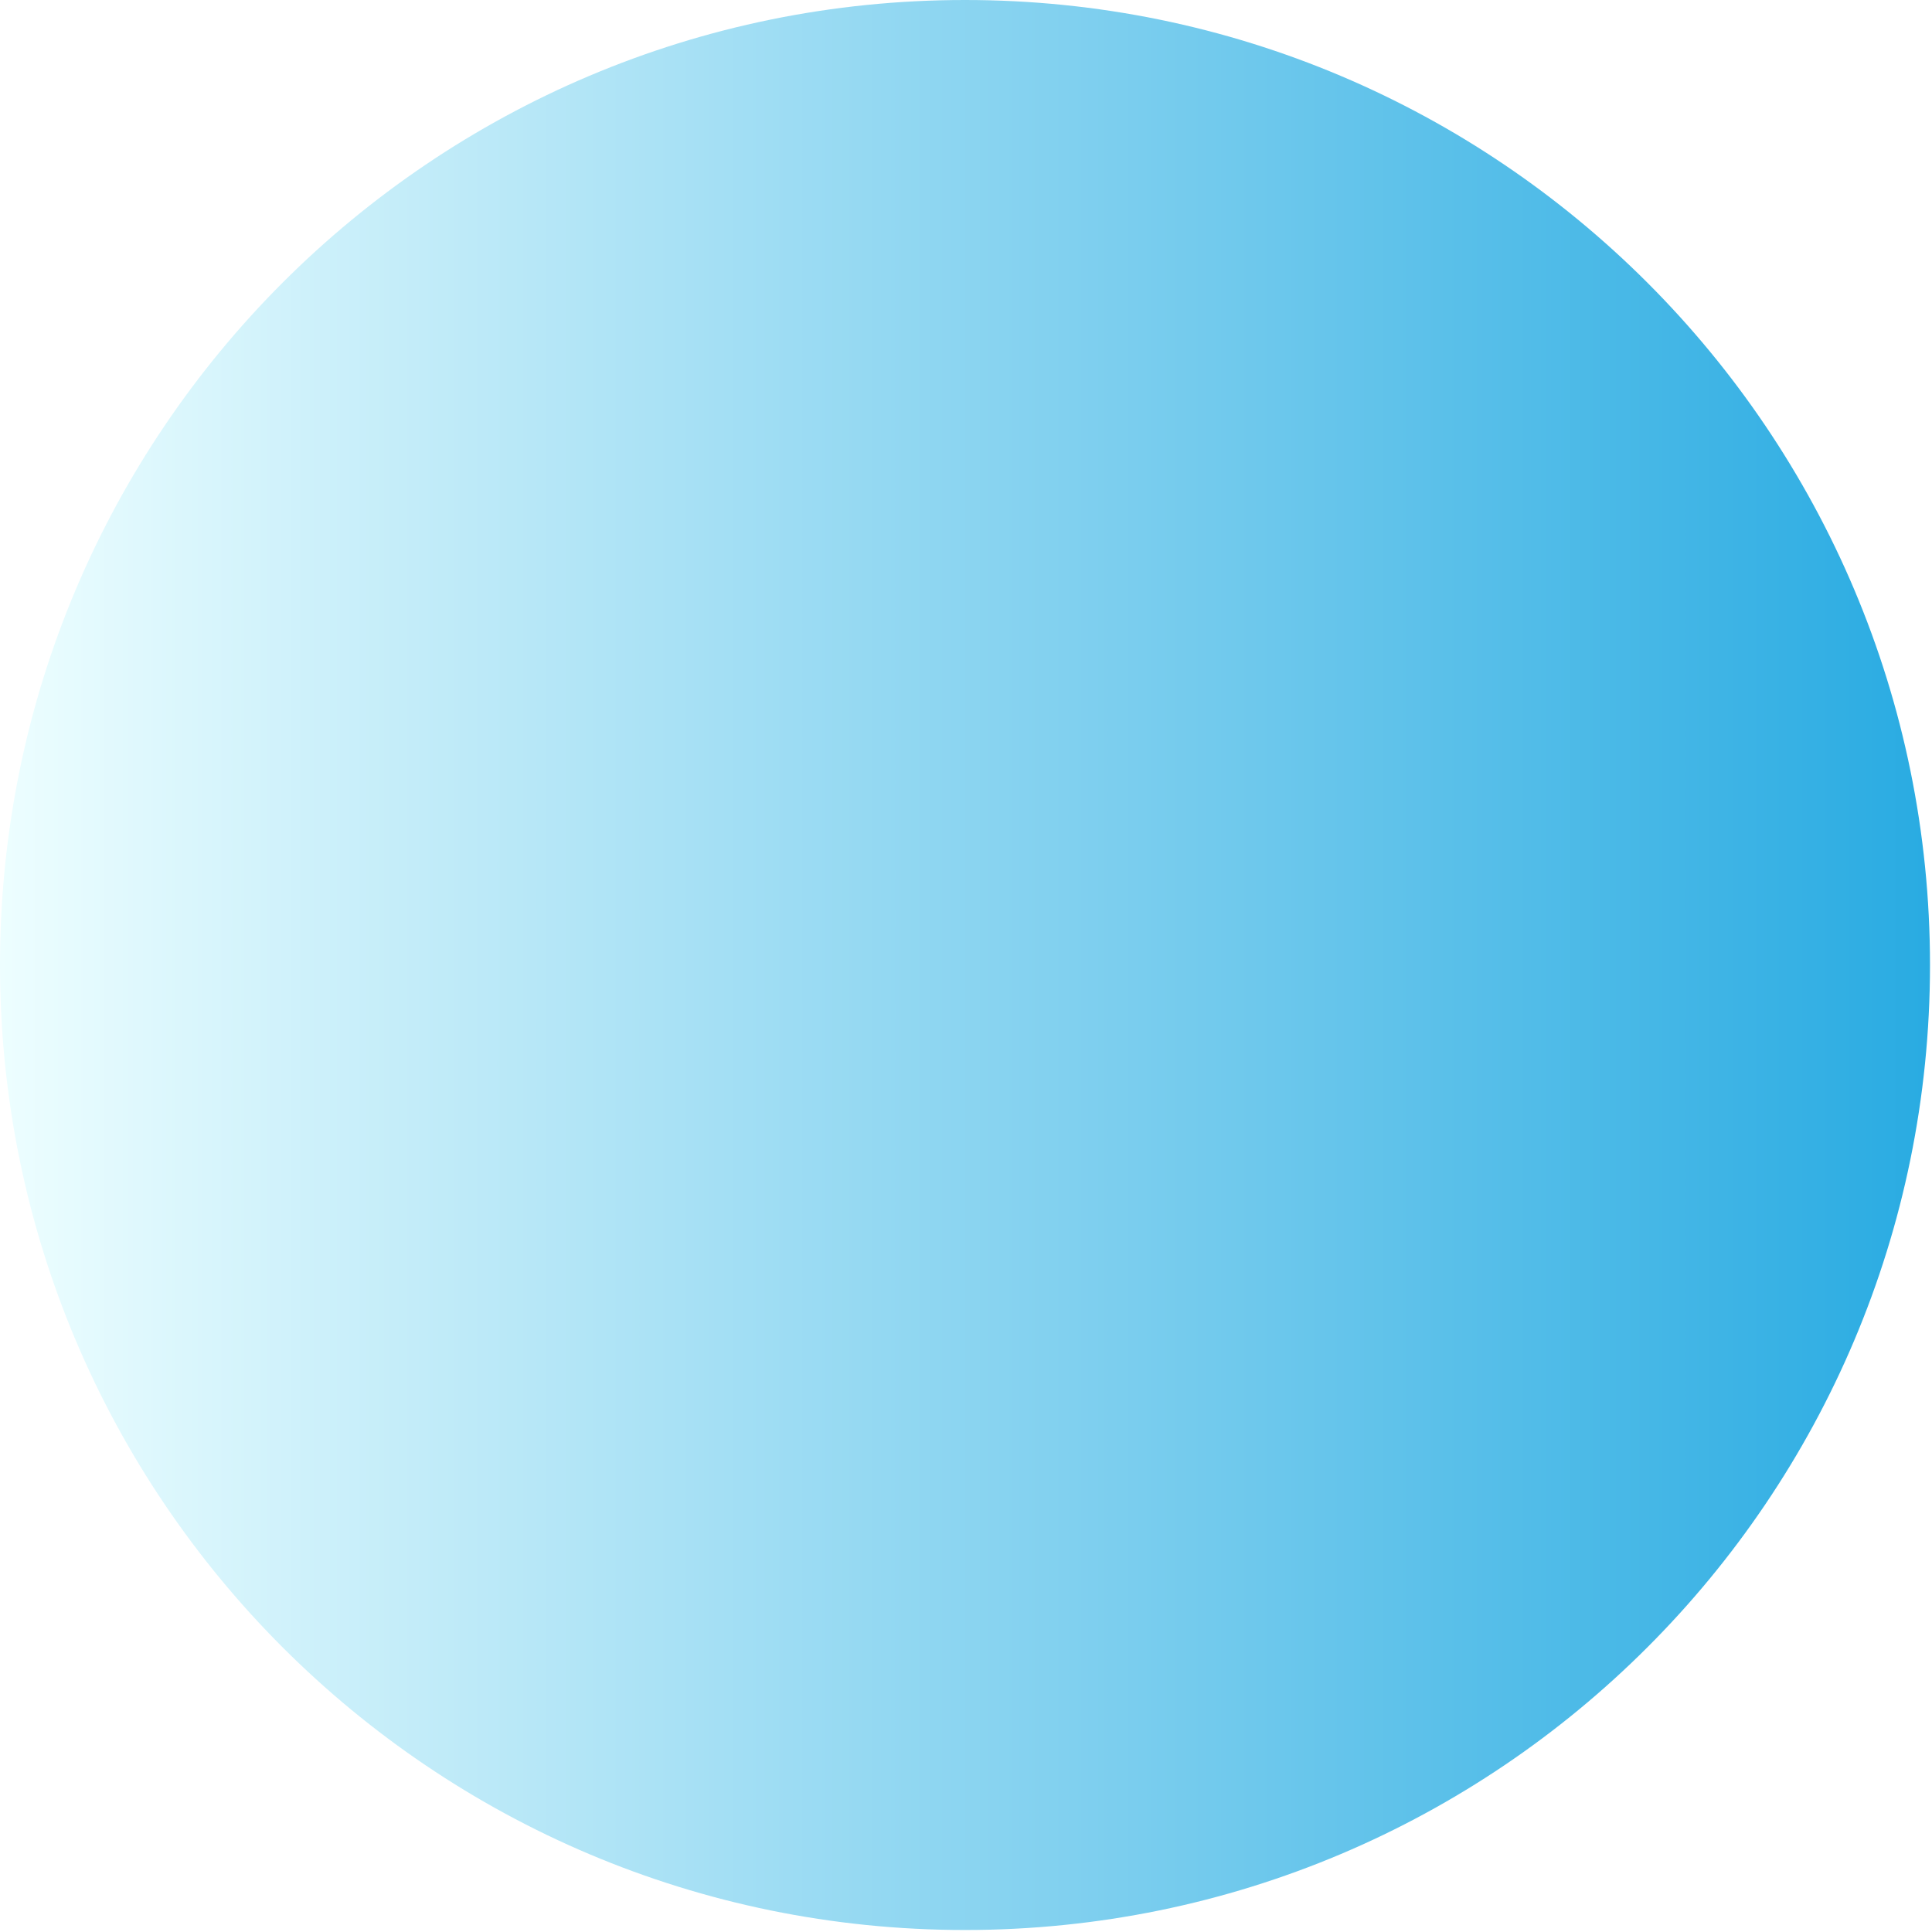
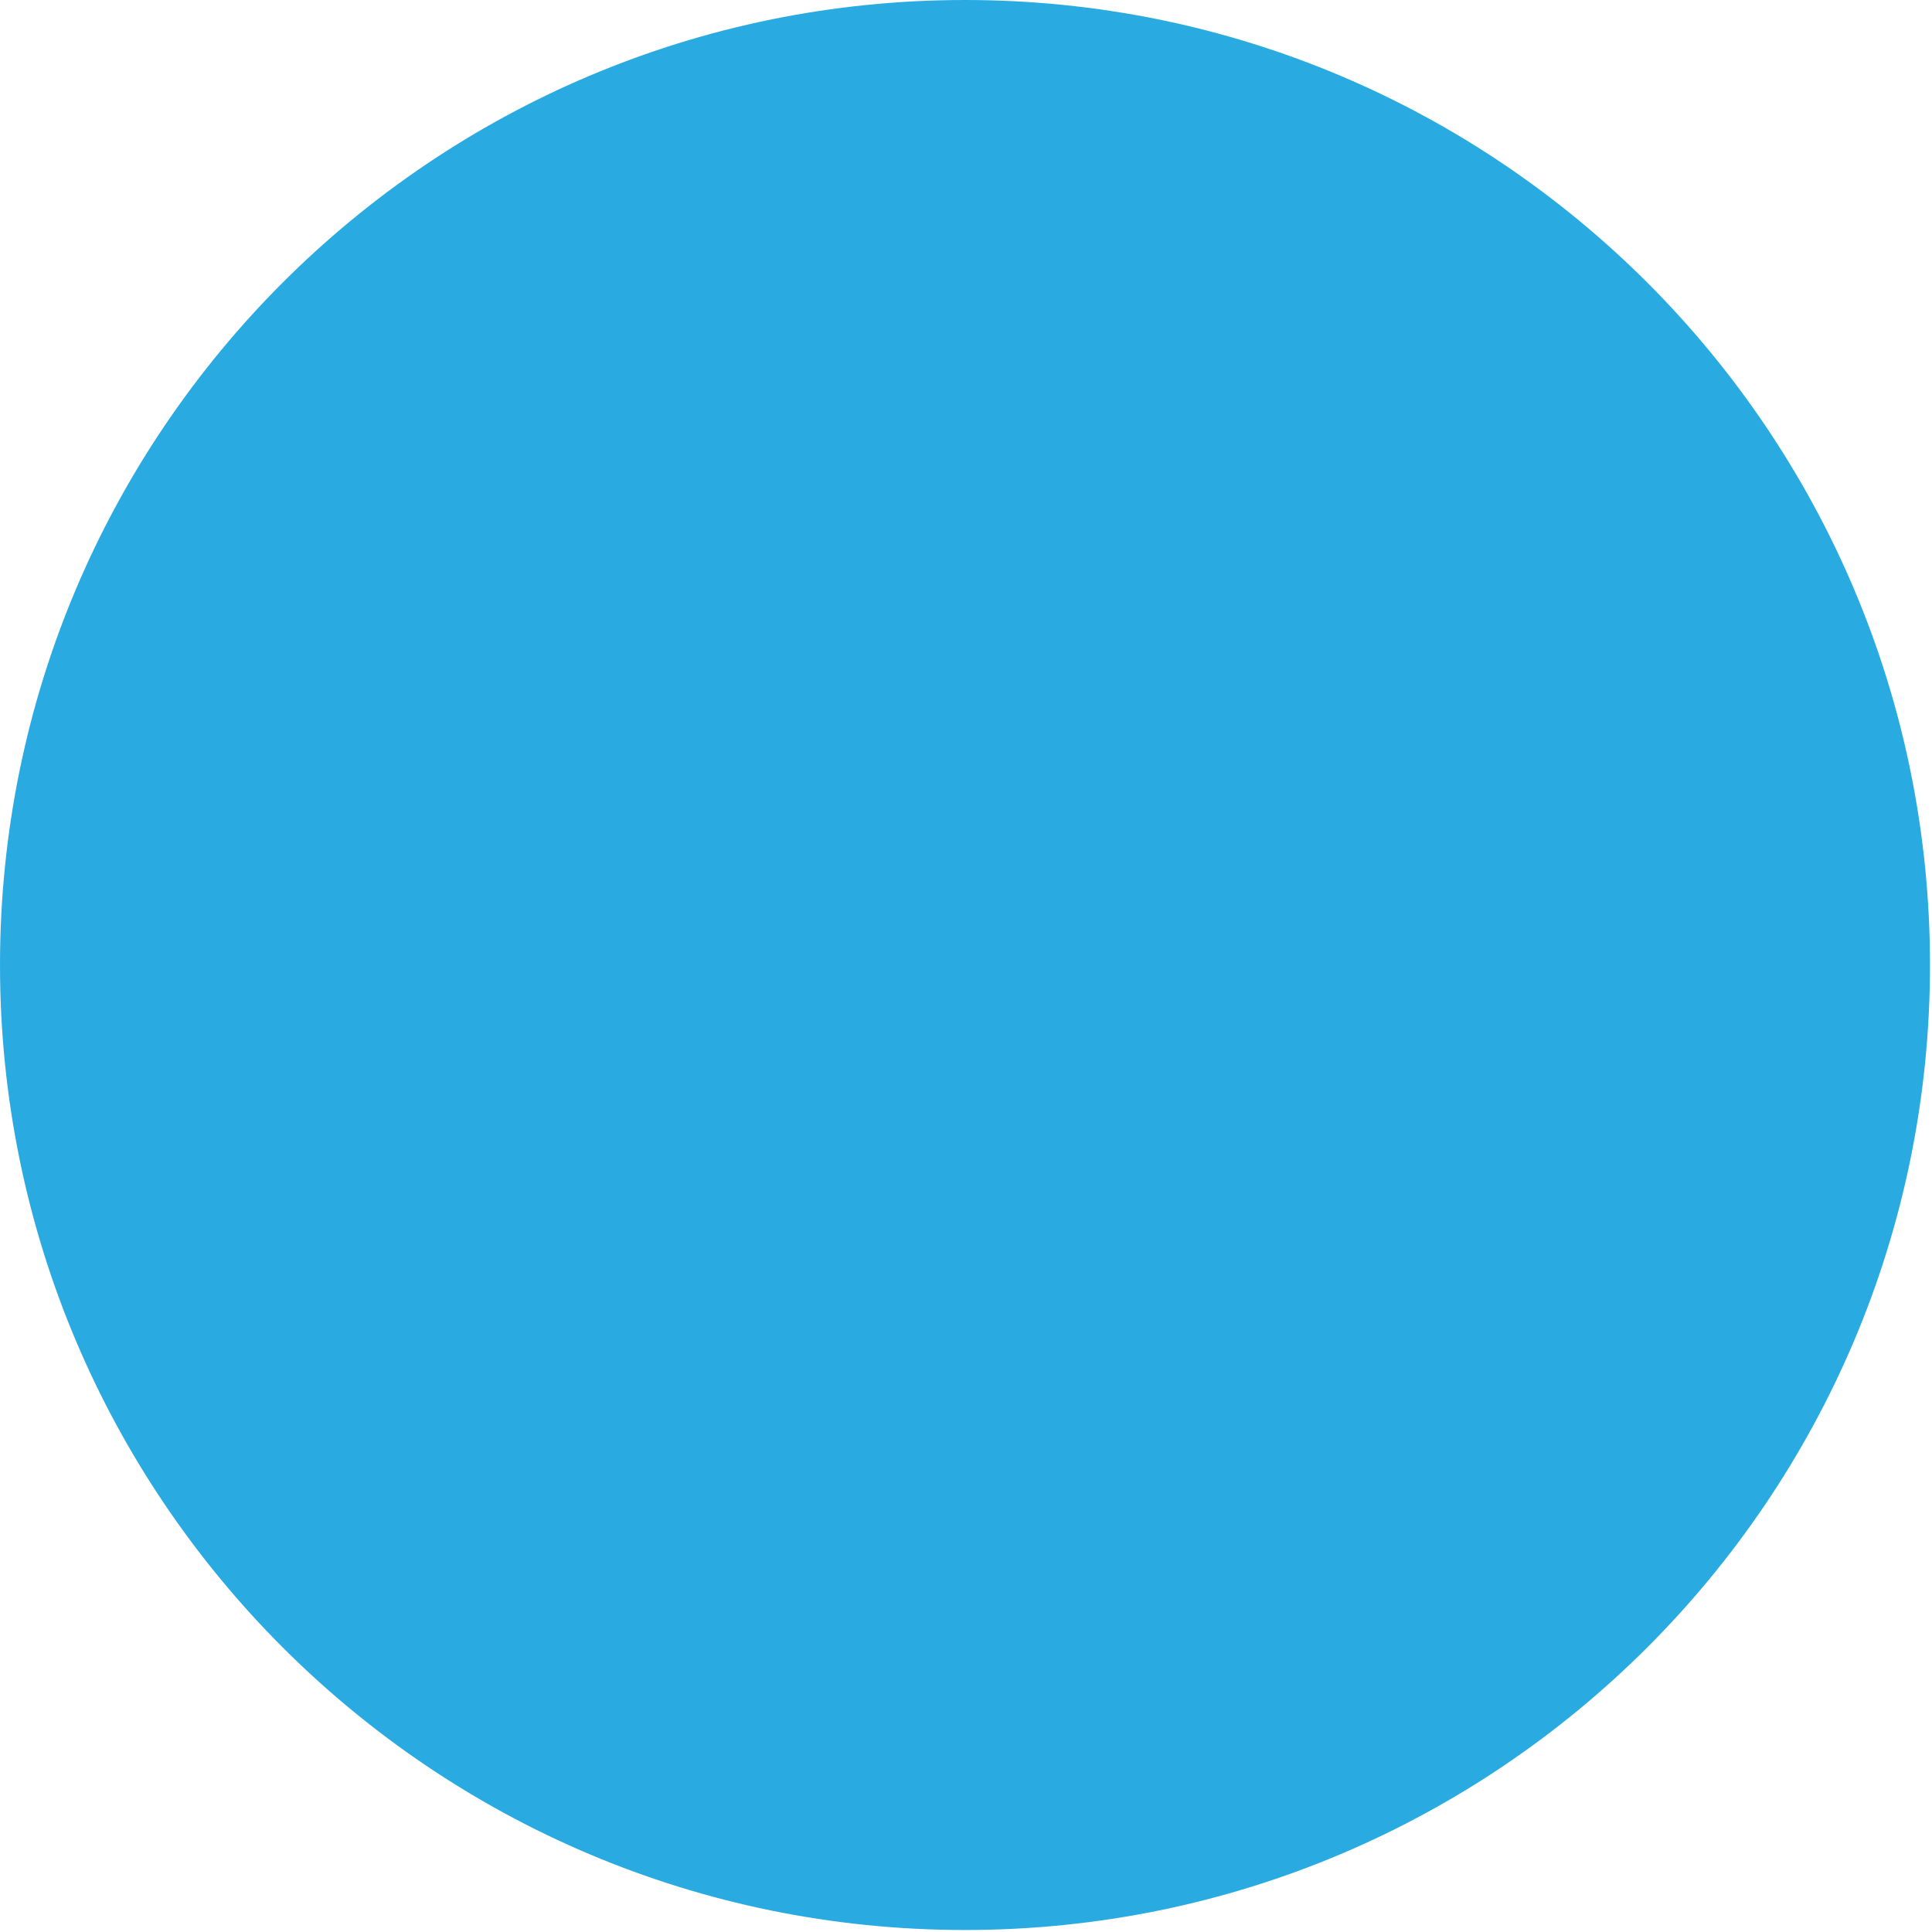
<svg xmlns="http://www.w3.org/2000/svg" width="521" height="521" viewBox="0 0 521 521" fill="none">
-   <path id="Large" d="M260.23 520.46C403.951 520.46 520.46 403.951 520.46 260.23C520.46 116.509 403.951 0 260.23 0C116.509 0 0 116.509 0 260.23C0 403.951 116.509 520.46 260.23 520.46Z" fill="url(#paint0_linear)" />
-   <defs>
-     <linearGradient id="paint0_linear" x1="0" y1="260.23" x2="520.46" y2="260.23" gradientUnits="userSpaceOnUse">
-       <stop stop-color="#EDFEFF" />
-       <stop offset="1" stop-color="#29ABE2" />
-     </linearGradient>
-   </defs>
+   <path id="Large" d="M260.23 520.46C403.951 520.46 520.46 403.951 520.46 260.23C520.46 116.509 403.951 0 260.23 0C116.509 0 0 116.509 0 260.23C0 403.951 116.509 520.46 260.23 520.46Z" fill="#29ABE2" />
</svg>
